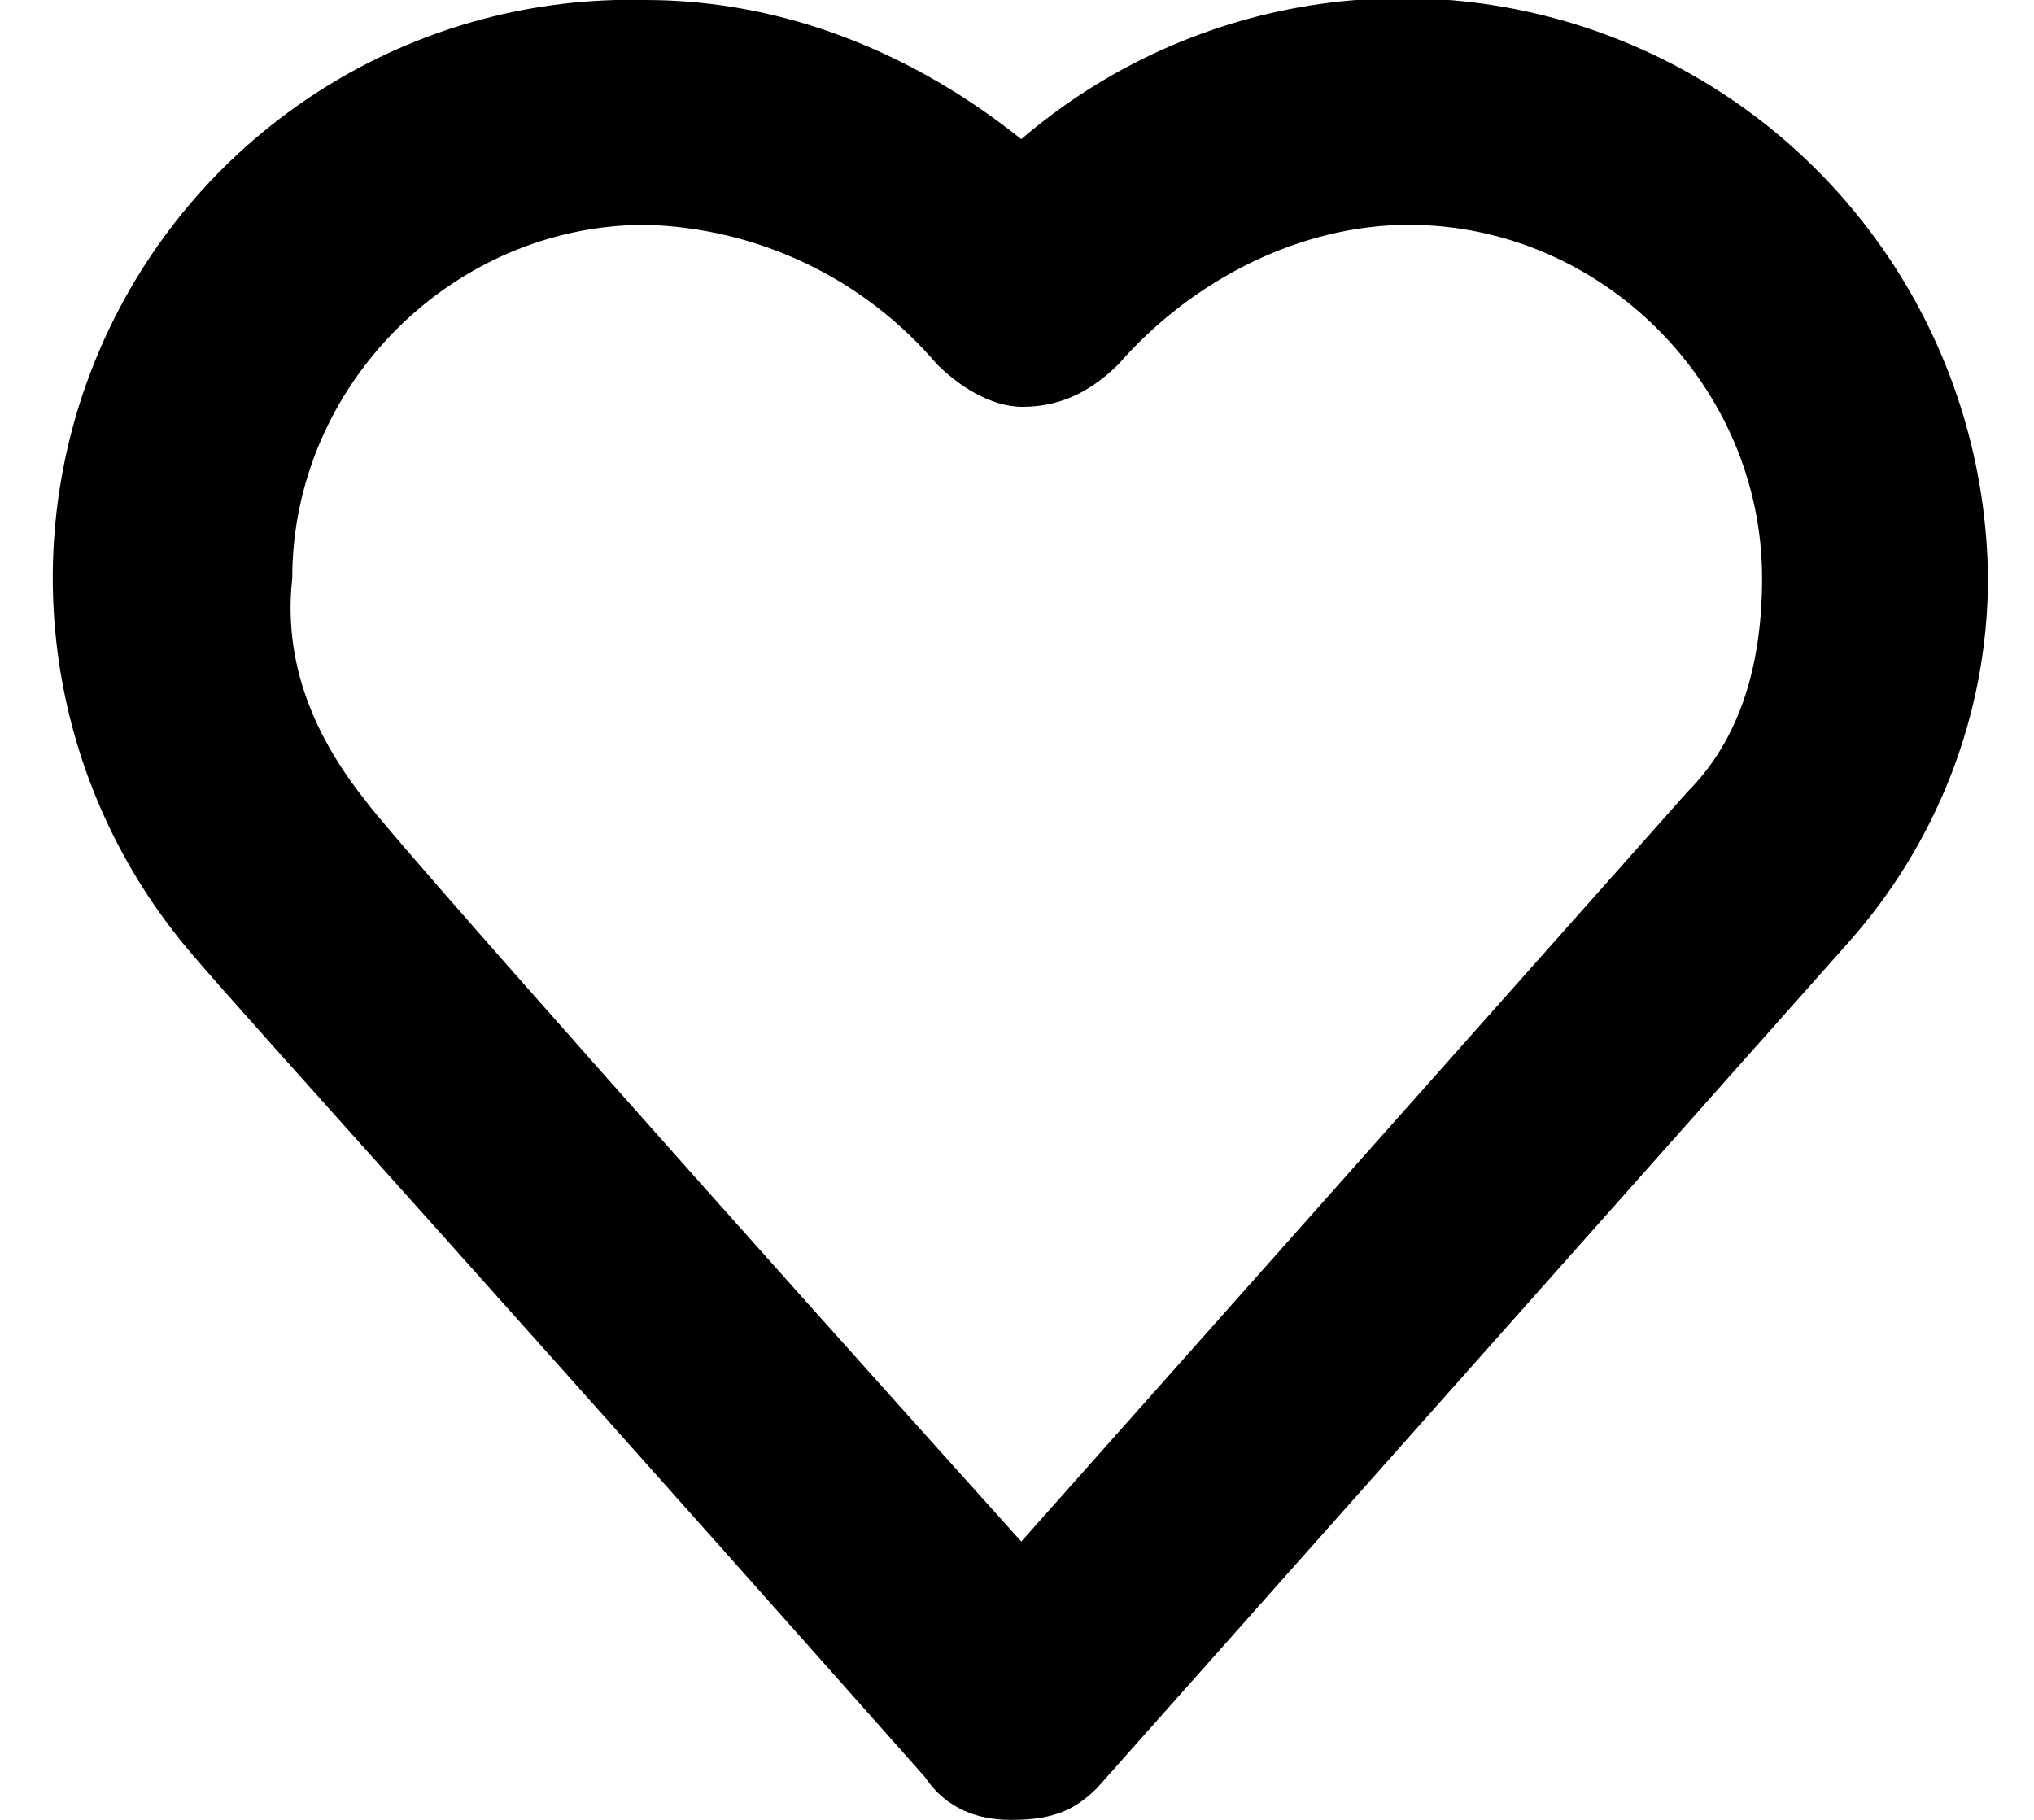
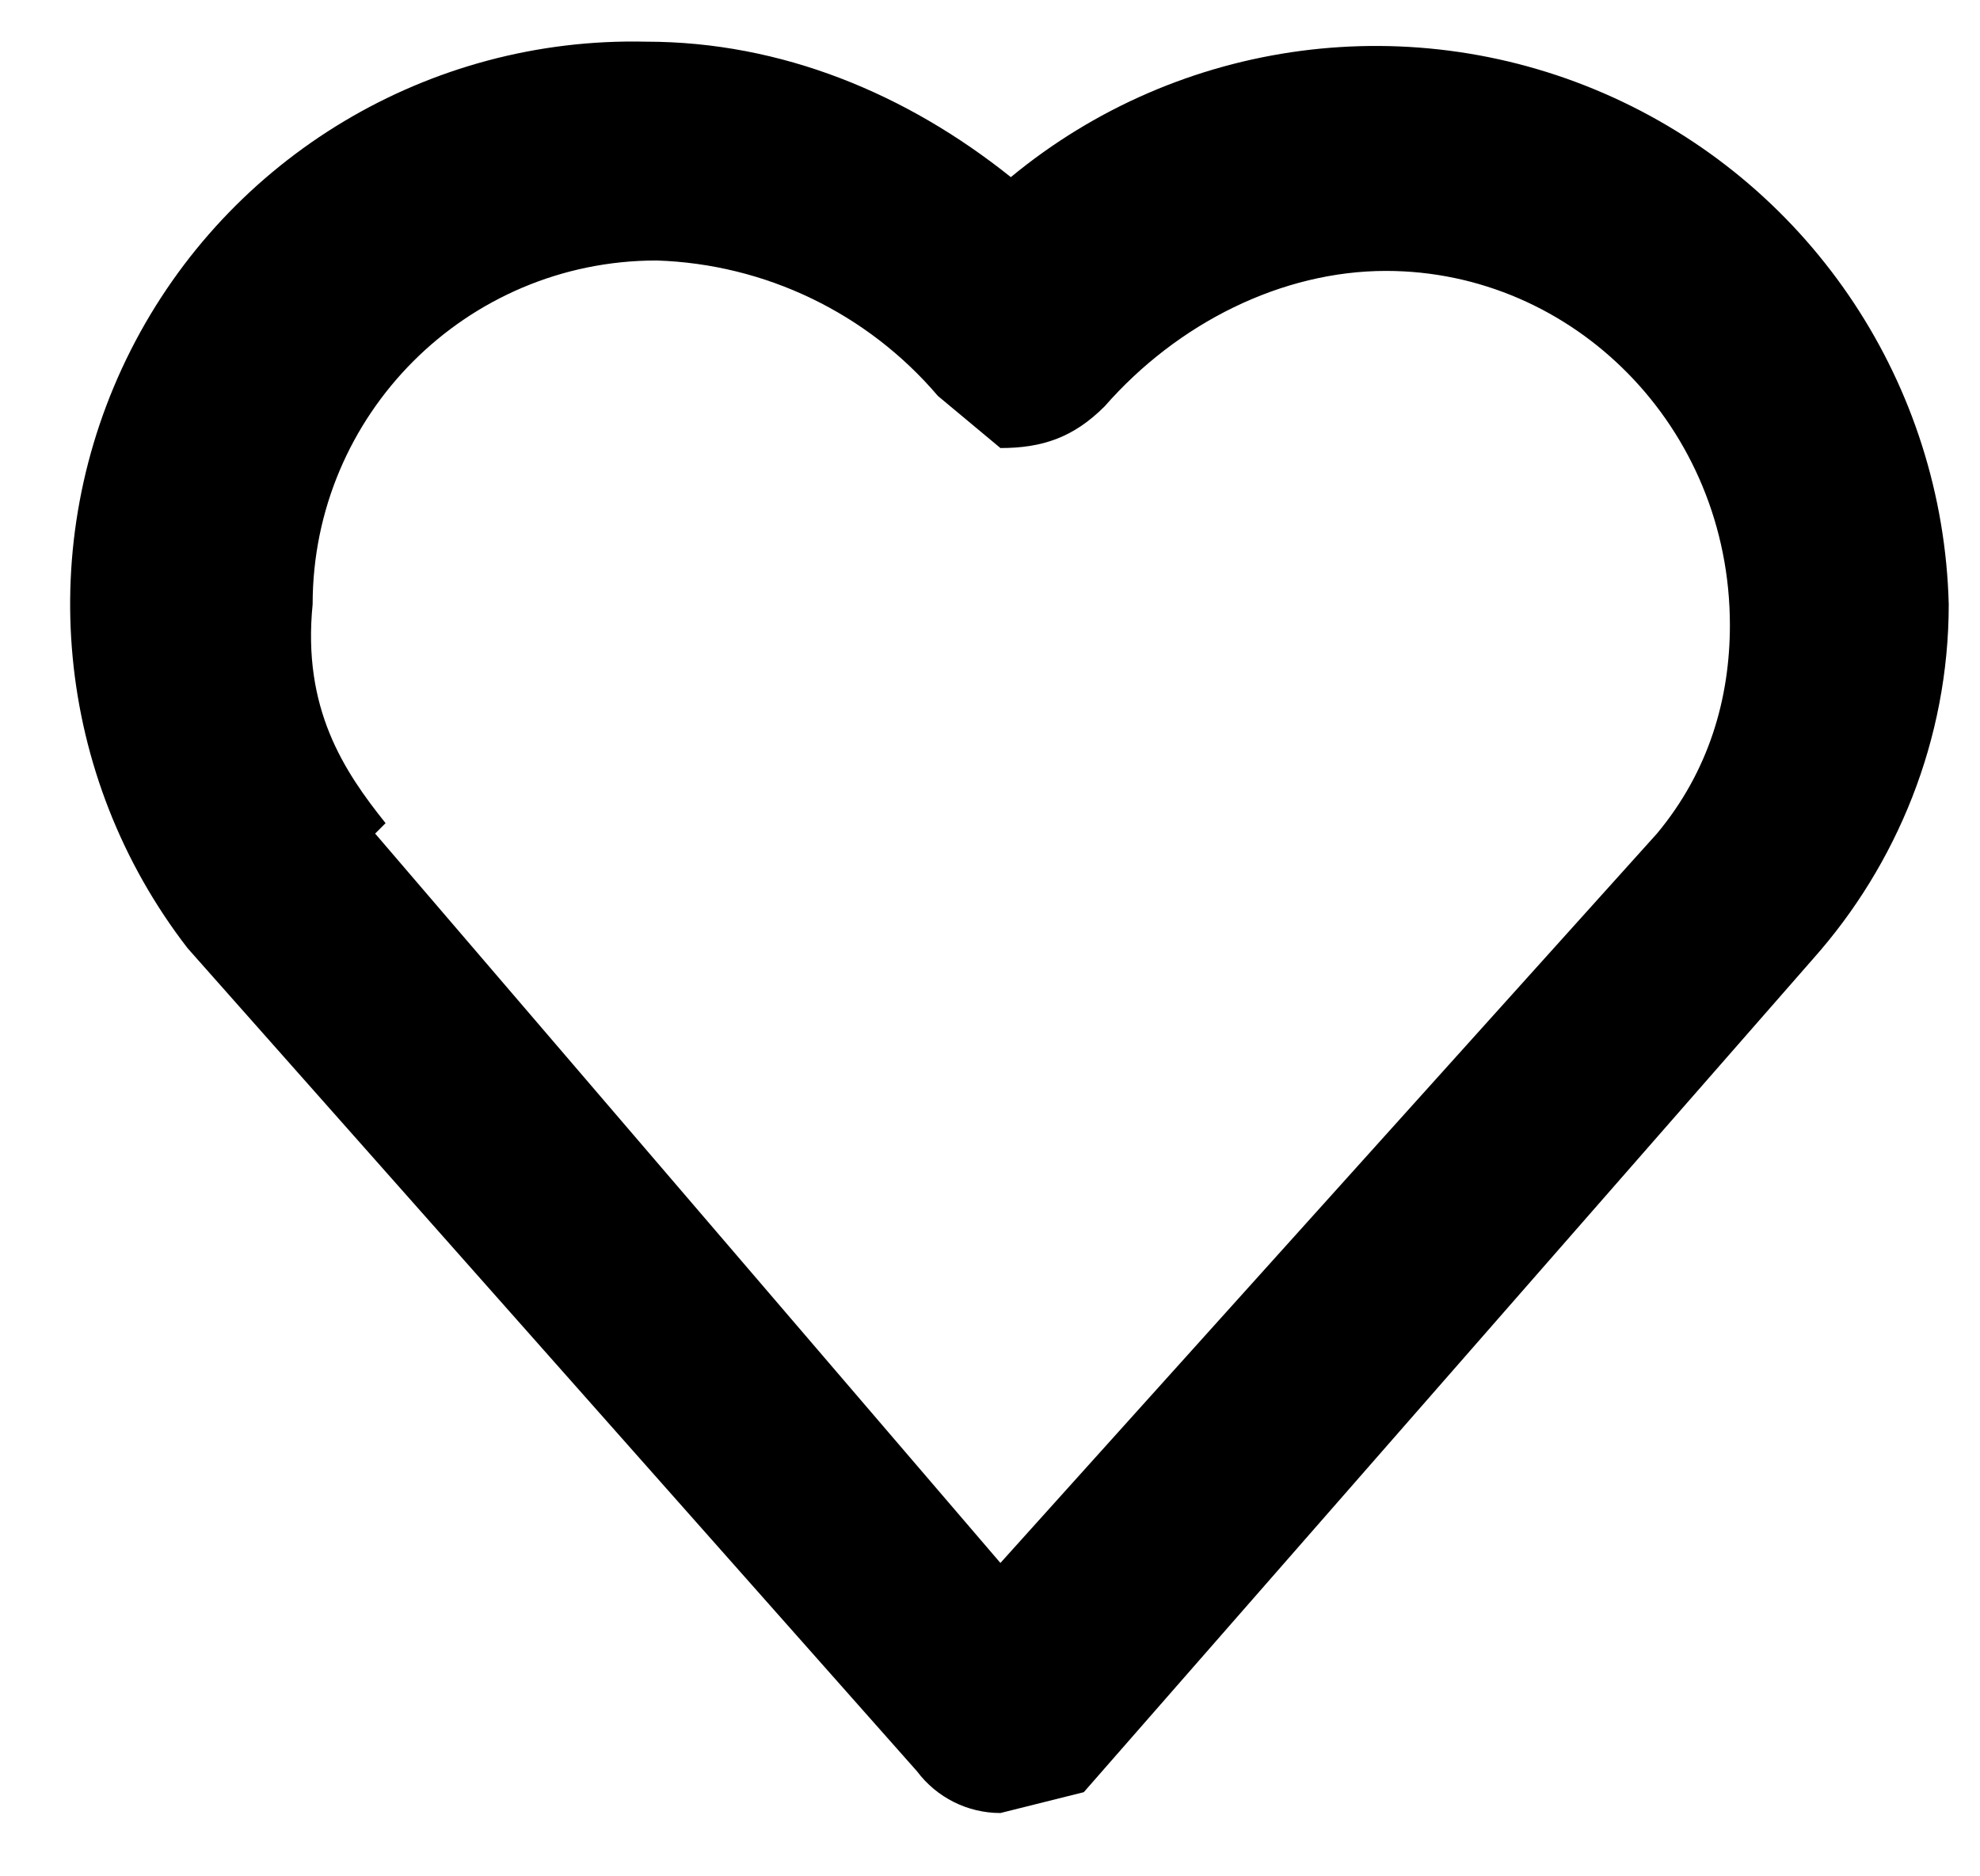
- <svg xmlns="http://www.w3.org/2000/svg" width="19" height="17" fill="none">
-   <path d="M9.44 17c-.3 0-.6-.1-.8-.4-5.41-6.1-6.72-7.5-7.02-7.9A5.4 5.4 0 0 1 6.03 0c1.3 0 2.51.5 3.51 1.3a5.47 5.47 0 0 1 9.03 4.1c0 1.3-.5 2.5-1.3 3.4l-7.02 7.9c-.2.2-.4.3-.8.3ZM3.43 7.5c.3.4 3.5 4 6.11 6.9l6.22-7c.5-.5.7-1.2.7-2 0-1.8-1.5-3.3-3.3-3.3-1 0-2.01.5-2.71 1.3-.3.3-.6.4-.9.4-.3 0-.6-.2-.8-.4a3.7 3.7 0 0 0-2.72-1.3c-1.8 0-3.3 1.5-3.3 3.3-.1.9.3 1.6.7 2.1-.1 0-.1 0 0 0Z" fill="#000" />
+ <svg xmlns="http://www.w3.org/2000/svg" width="19" height="18" viewBox="0 0 19 18" fill="none">
+   <path d="M9.6 17.4a1 1 0 0 1-.8-.4l-7-7.9A5.4 5.4 0 0 1 6.2.4c1.3 0 2.5.5 3.5 1.3a5.5 5.5 0 0 1 9 4.1c0 1.3-.5 2.5-1.3 3.4l-7 8-.8.2ZM3.6 8l6 7 6.3-7c.5-.6.7-1.3.7-2 0-1.9-1.5-3.4-3.3-3.4-1 0-2 .5-2.7 1.3-.3.3-.6.4-1 .4L9 3.8a3.7 3.7 0 0 0-2.7-1.3 3.3 3.3 0 0 0-3.3 3.3c-.1 1 .3 1.6.7 2.1-.1 0-.1 0 0 0Z" fill="#000" />
</svg>
